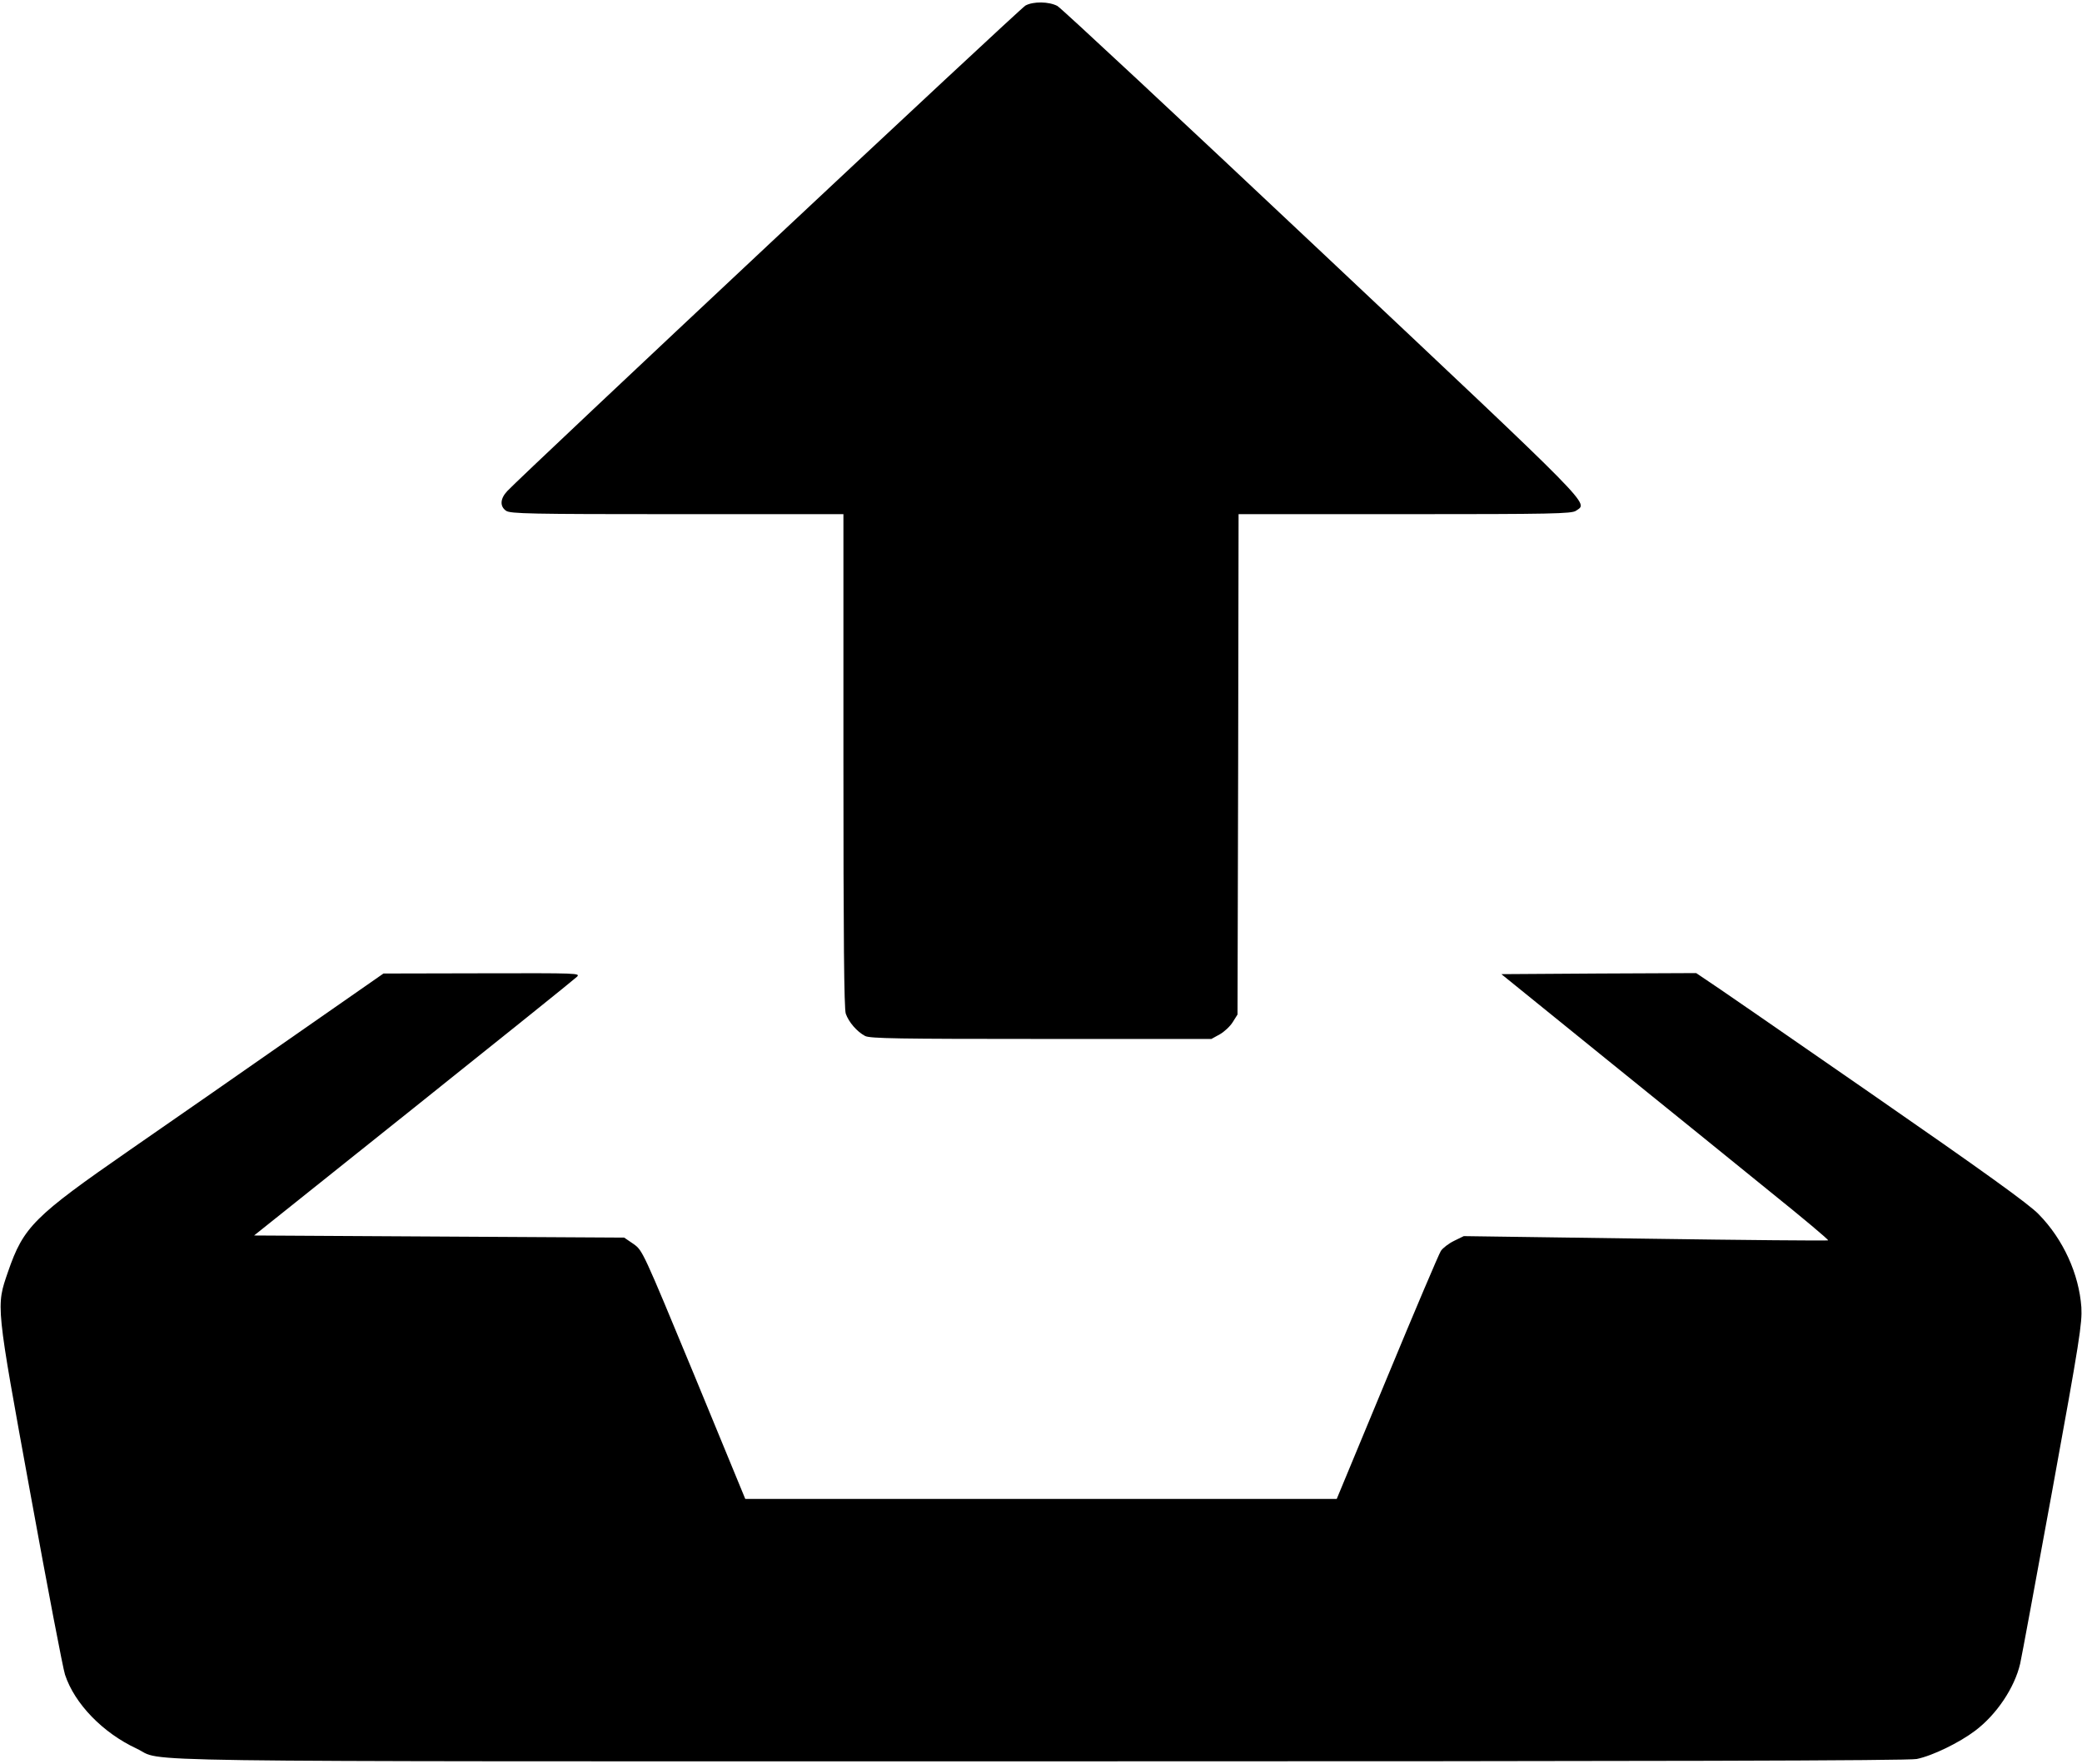
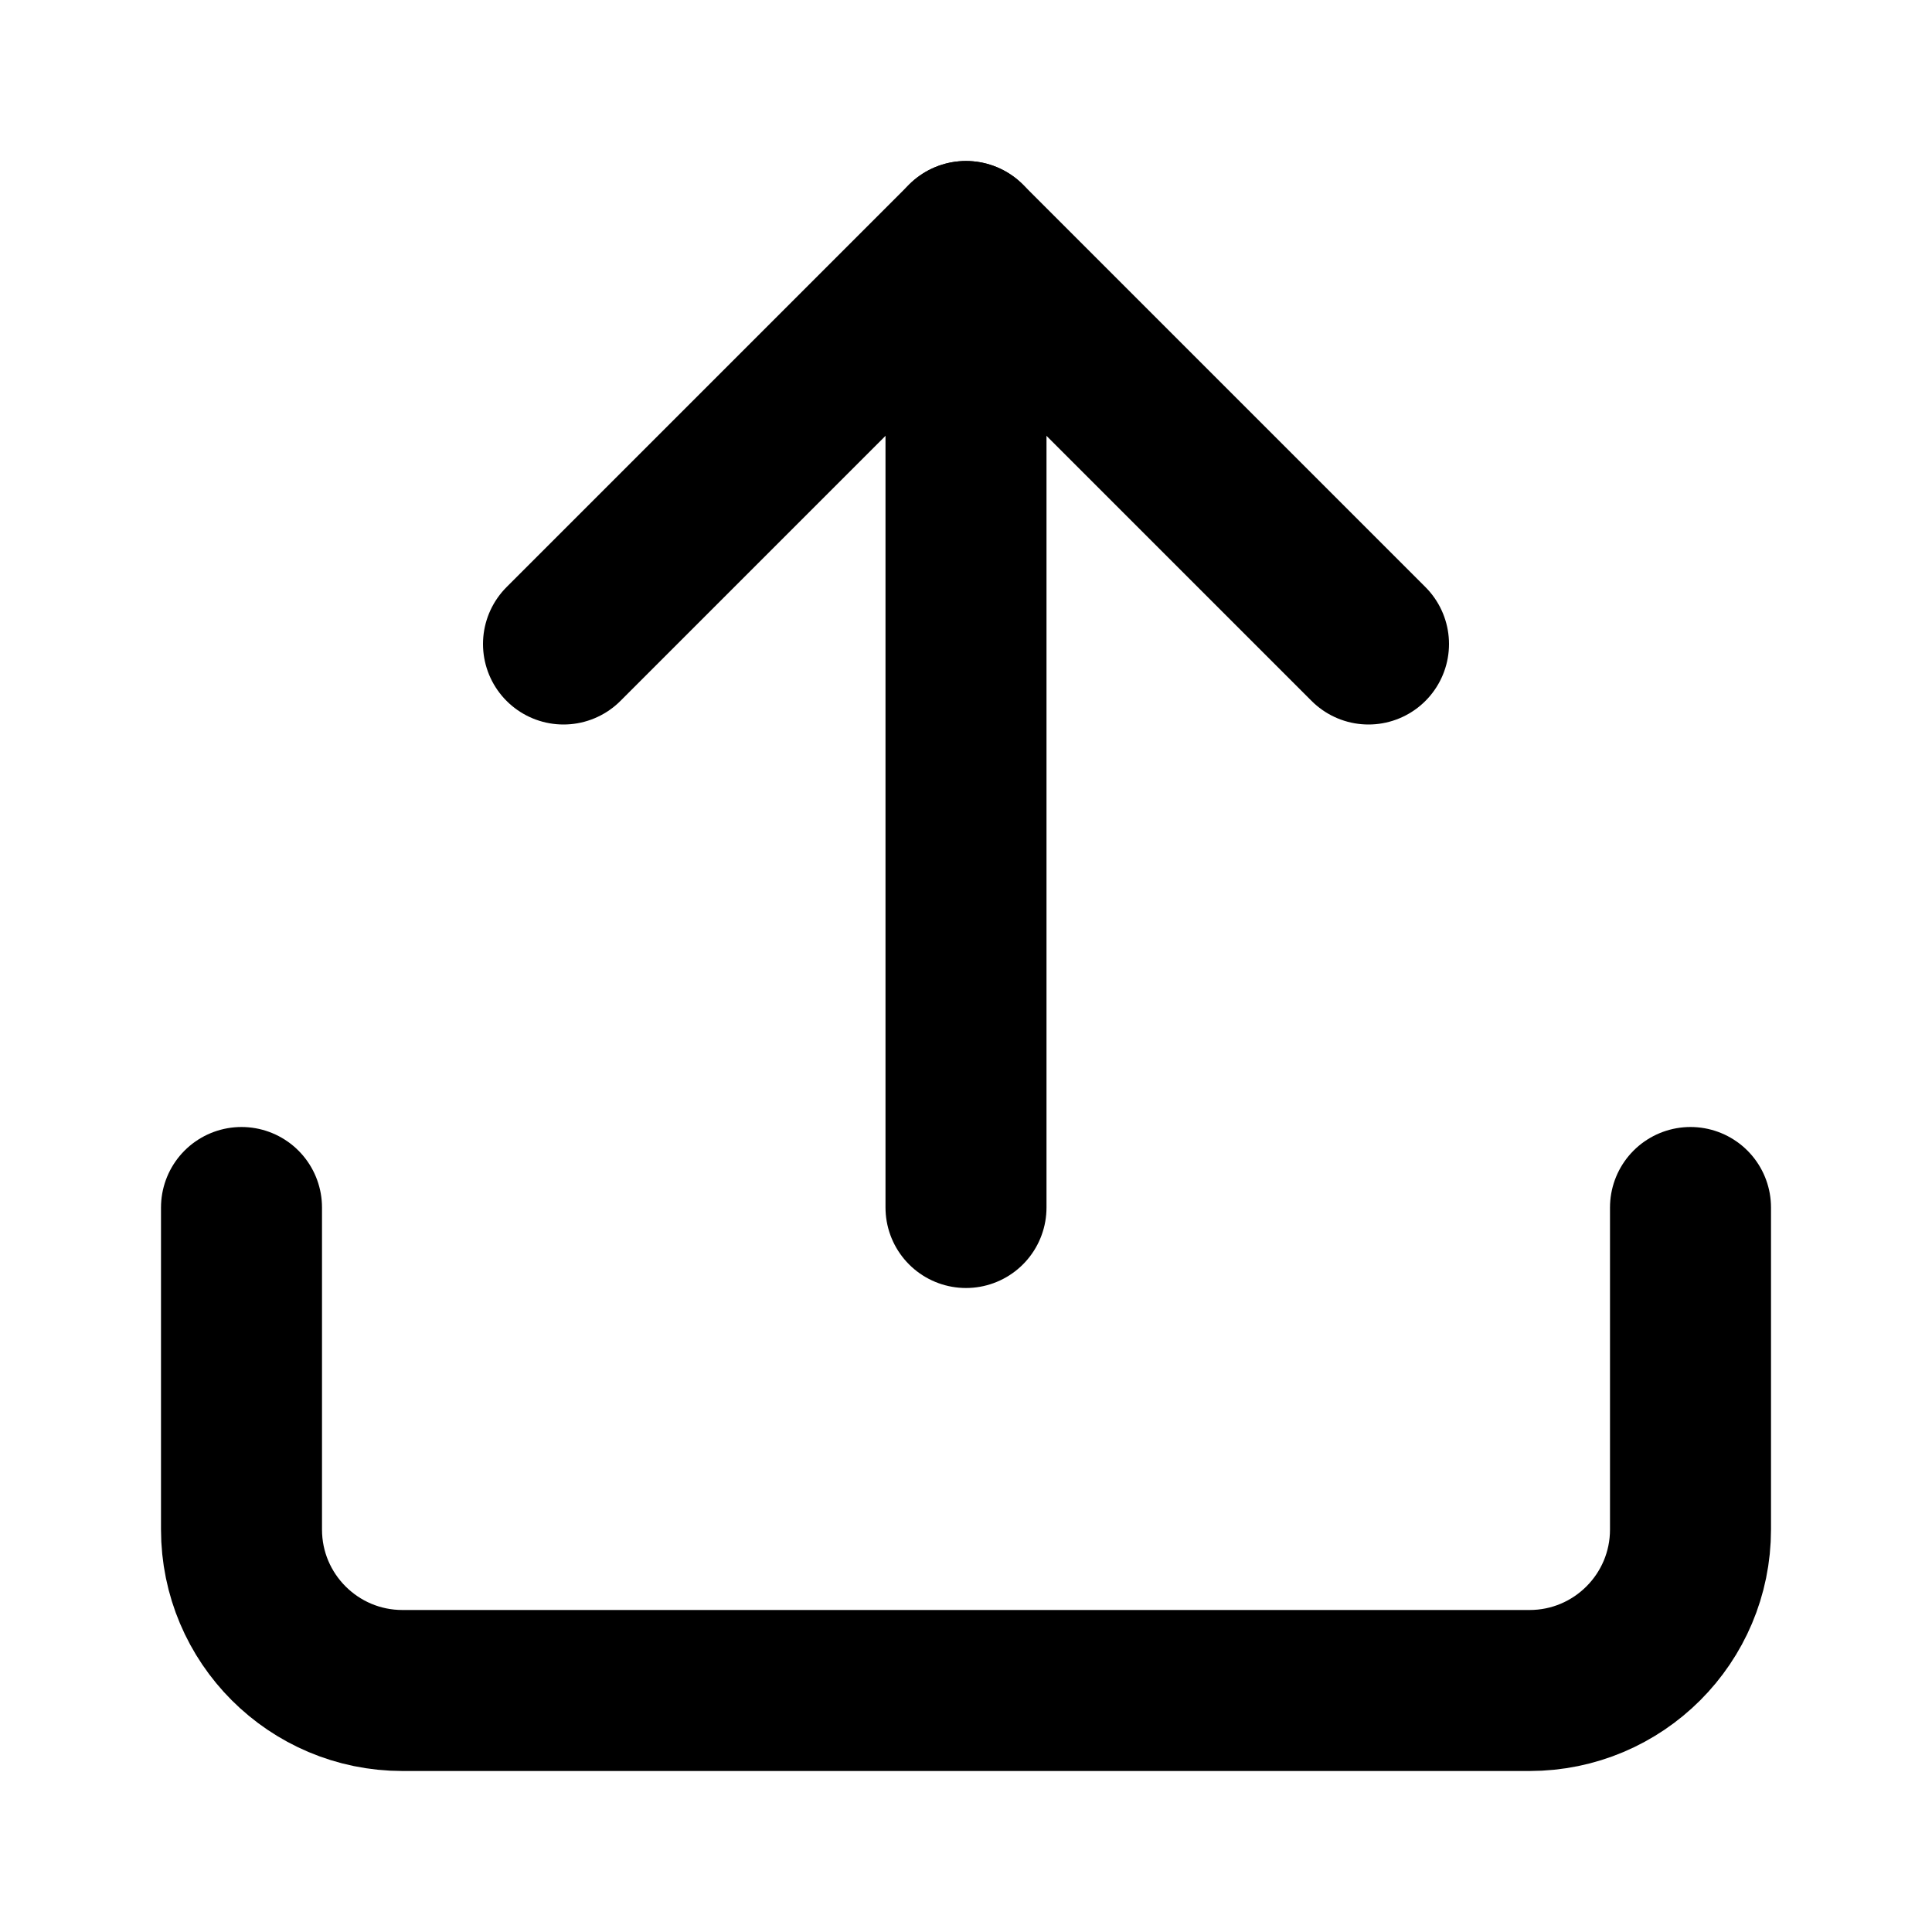
- <svg xmlns="http://www.w3.org/2000/svg" version="1.0" width="980pt" height="830pt" viewBox="0 0 980 830" preserveAspectRatio="xMidYMid meet">
-   <g transform="translate(0,830) scale(0.1,-0.1)" fill="#000000" stroke="none">
-     <path d="M4827 8274 c-25 -13 -2361 -2202 -2439 -2285 -34 -36 -36 -72 -6 -93 20 -14 113 -16 805 -16 l783 0 0 -1159 c0 -838 3 -1167 11 -1192 14 -40 53 -85 91 -105 23 -12 158 -14 829 -14 l801 0 40 22 c21 12 49 38 61 58 l22 35 3 1178 2 1177 783 0 c692 0 785 2 805 16 57 40 108 -12 -1194 1214 -669 630 -1230 1153 -1247 1162 -40 21 -113 22 -150 2z" />
-     <path d="M1390 3429 c-228 -159 -578 -403 -778 -541 -453 -314 -501 -362 -574 -573 -57 -166 -59 -146 106 -1050 80 -440 153 -821 162 -847 45 -137 178 -274 337 -348 139 -65 -226 -60 4254 -60 2935 0 4087 3 4125 11 74 15 201 77 275 133 101 76 186 203 212 316 6 25 74 394 152 820 129 707 140 782 136 857 -11 156 -85 320 -201 438 -45 47 -256 199 -796 573 -404 280 -753 521 -776 535 l-40 27 -459 -2 -458 -3 494 -400 c272 -220 619 -500 771 -624 153 -123 276 -226 273 -229 -2 -2 -389 1 -859 8 l-856 12 -45 -22 c-25 -12 -54 -34 -63 -48 -9 -14 -123 -282 -253 -596 l-237 -571 -1392 0 -1392 0 -241 585 c-242 584 -242 584 -285 615 l-44 30 -871 5 -871 5 750 599 c412 329 758 607 769 618 19 18 7 18 -445 17 l-465 -1 -415 -289z" />
-   </g>
+ <svg xmlns="http://www.w3.org/2000/svg" width="24" height="24" viewBox="0 0 24 24" fill="none" stroke="currentColor" stroke-width="2" stroke-linecap="round" stroke-linejoin="round">
+   <path d="M21 15v4a2 2 0 0 1-2 2H5a2 2 0 0 1-2-2v-4" />
+   <polyline points="17 8 12 3 7 8" />
+   <line x1="12" y1="3" x2="12" y2="15" />
</svg>
